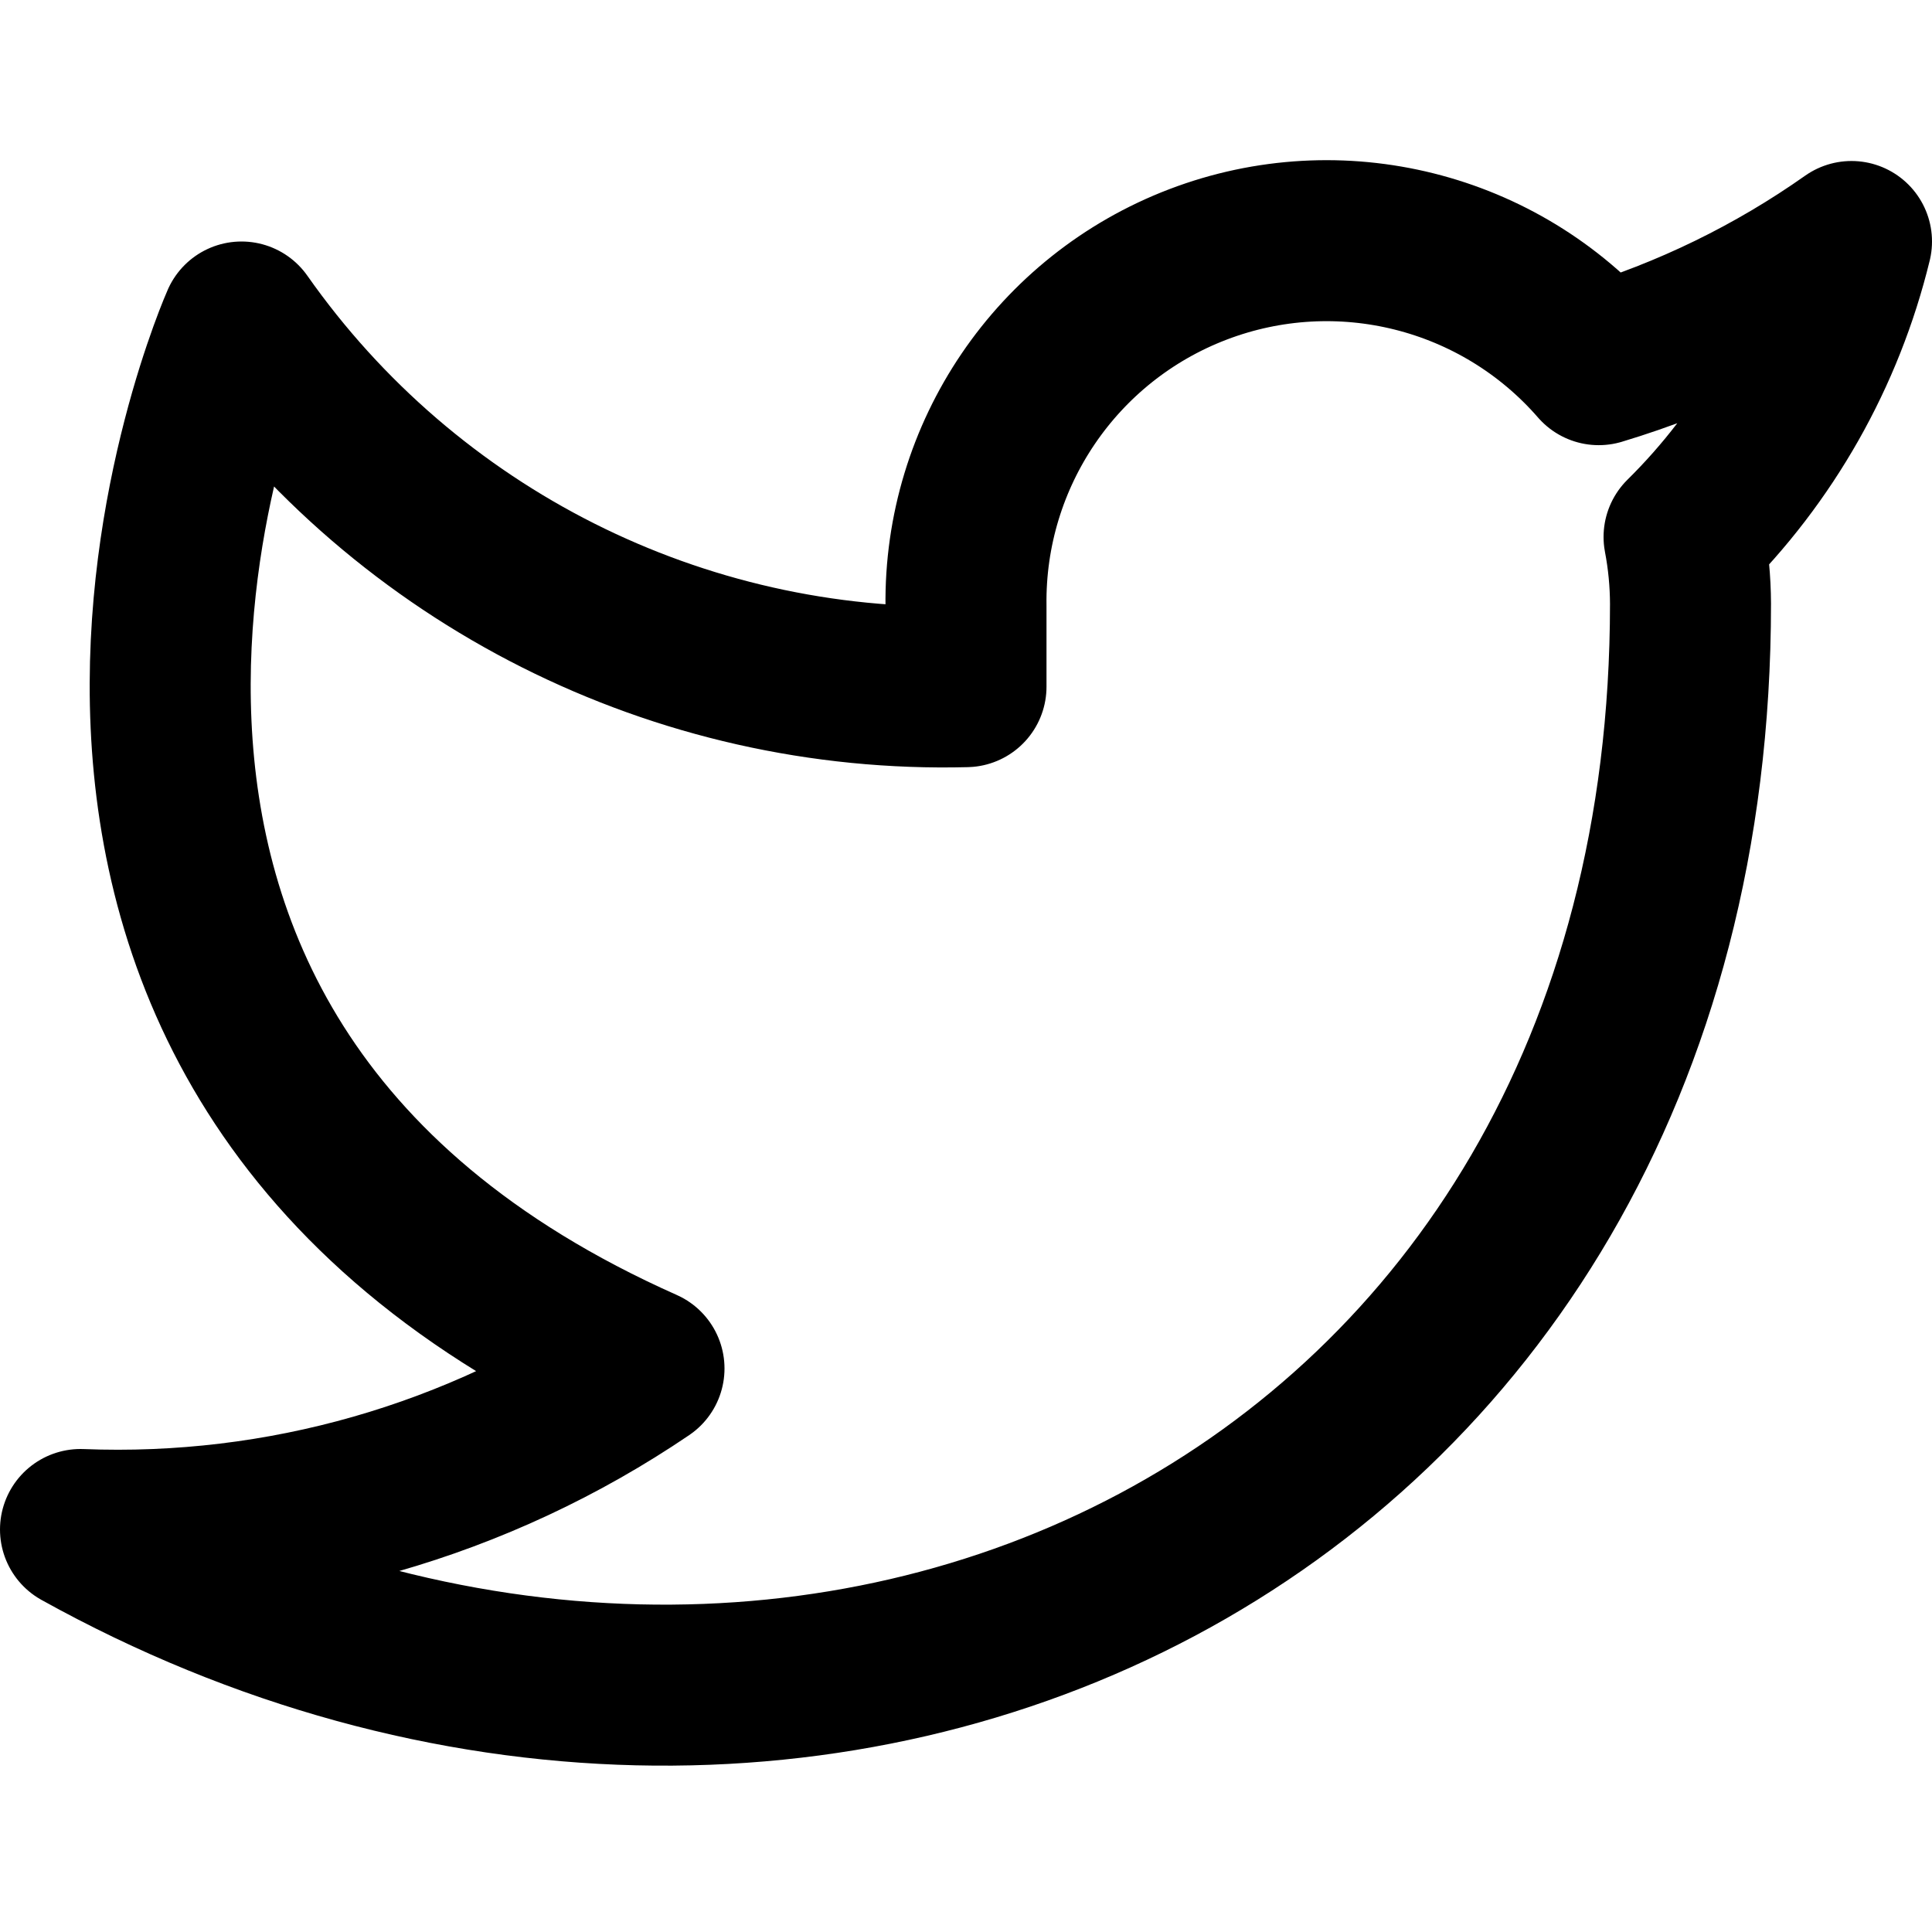
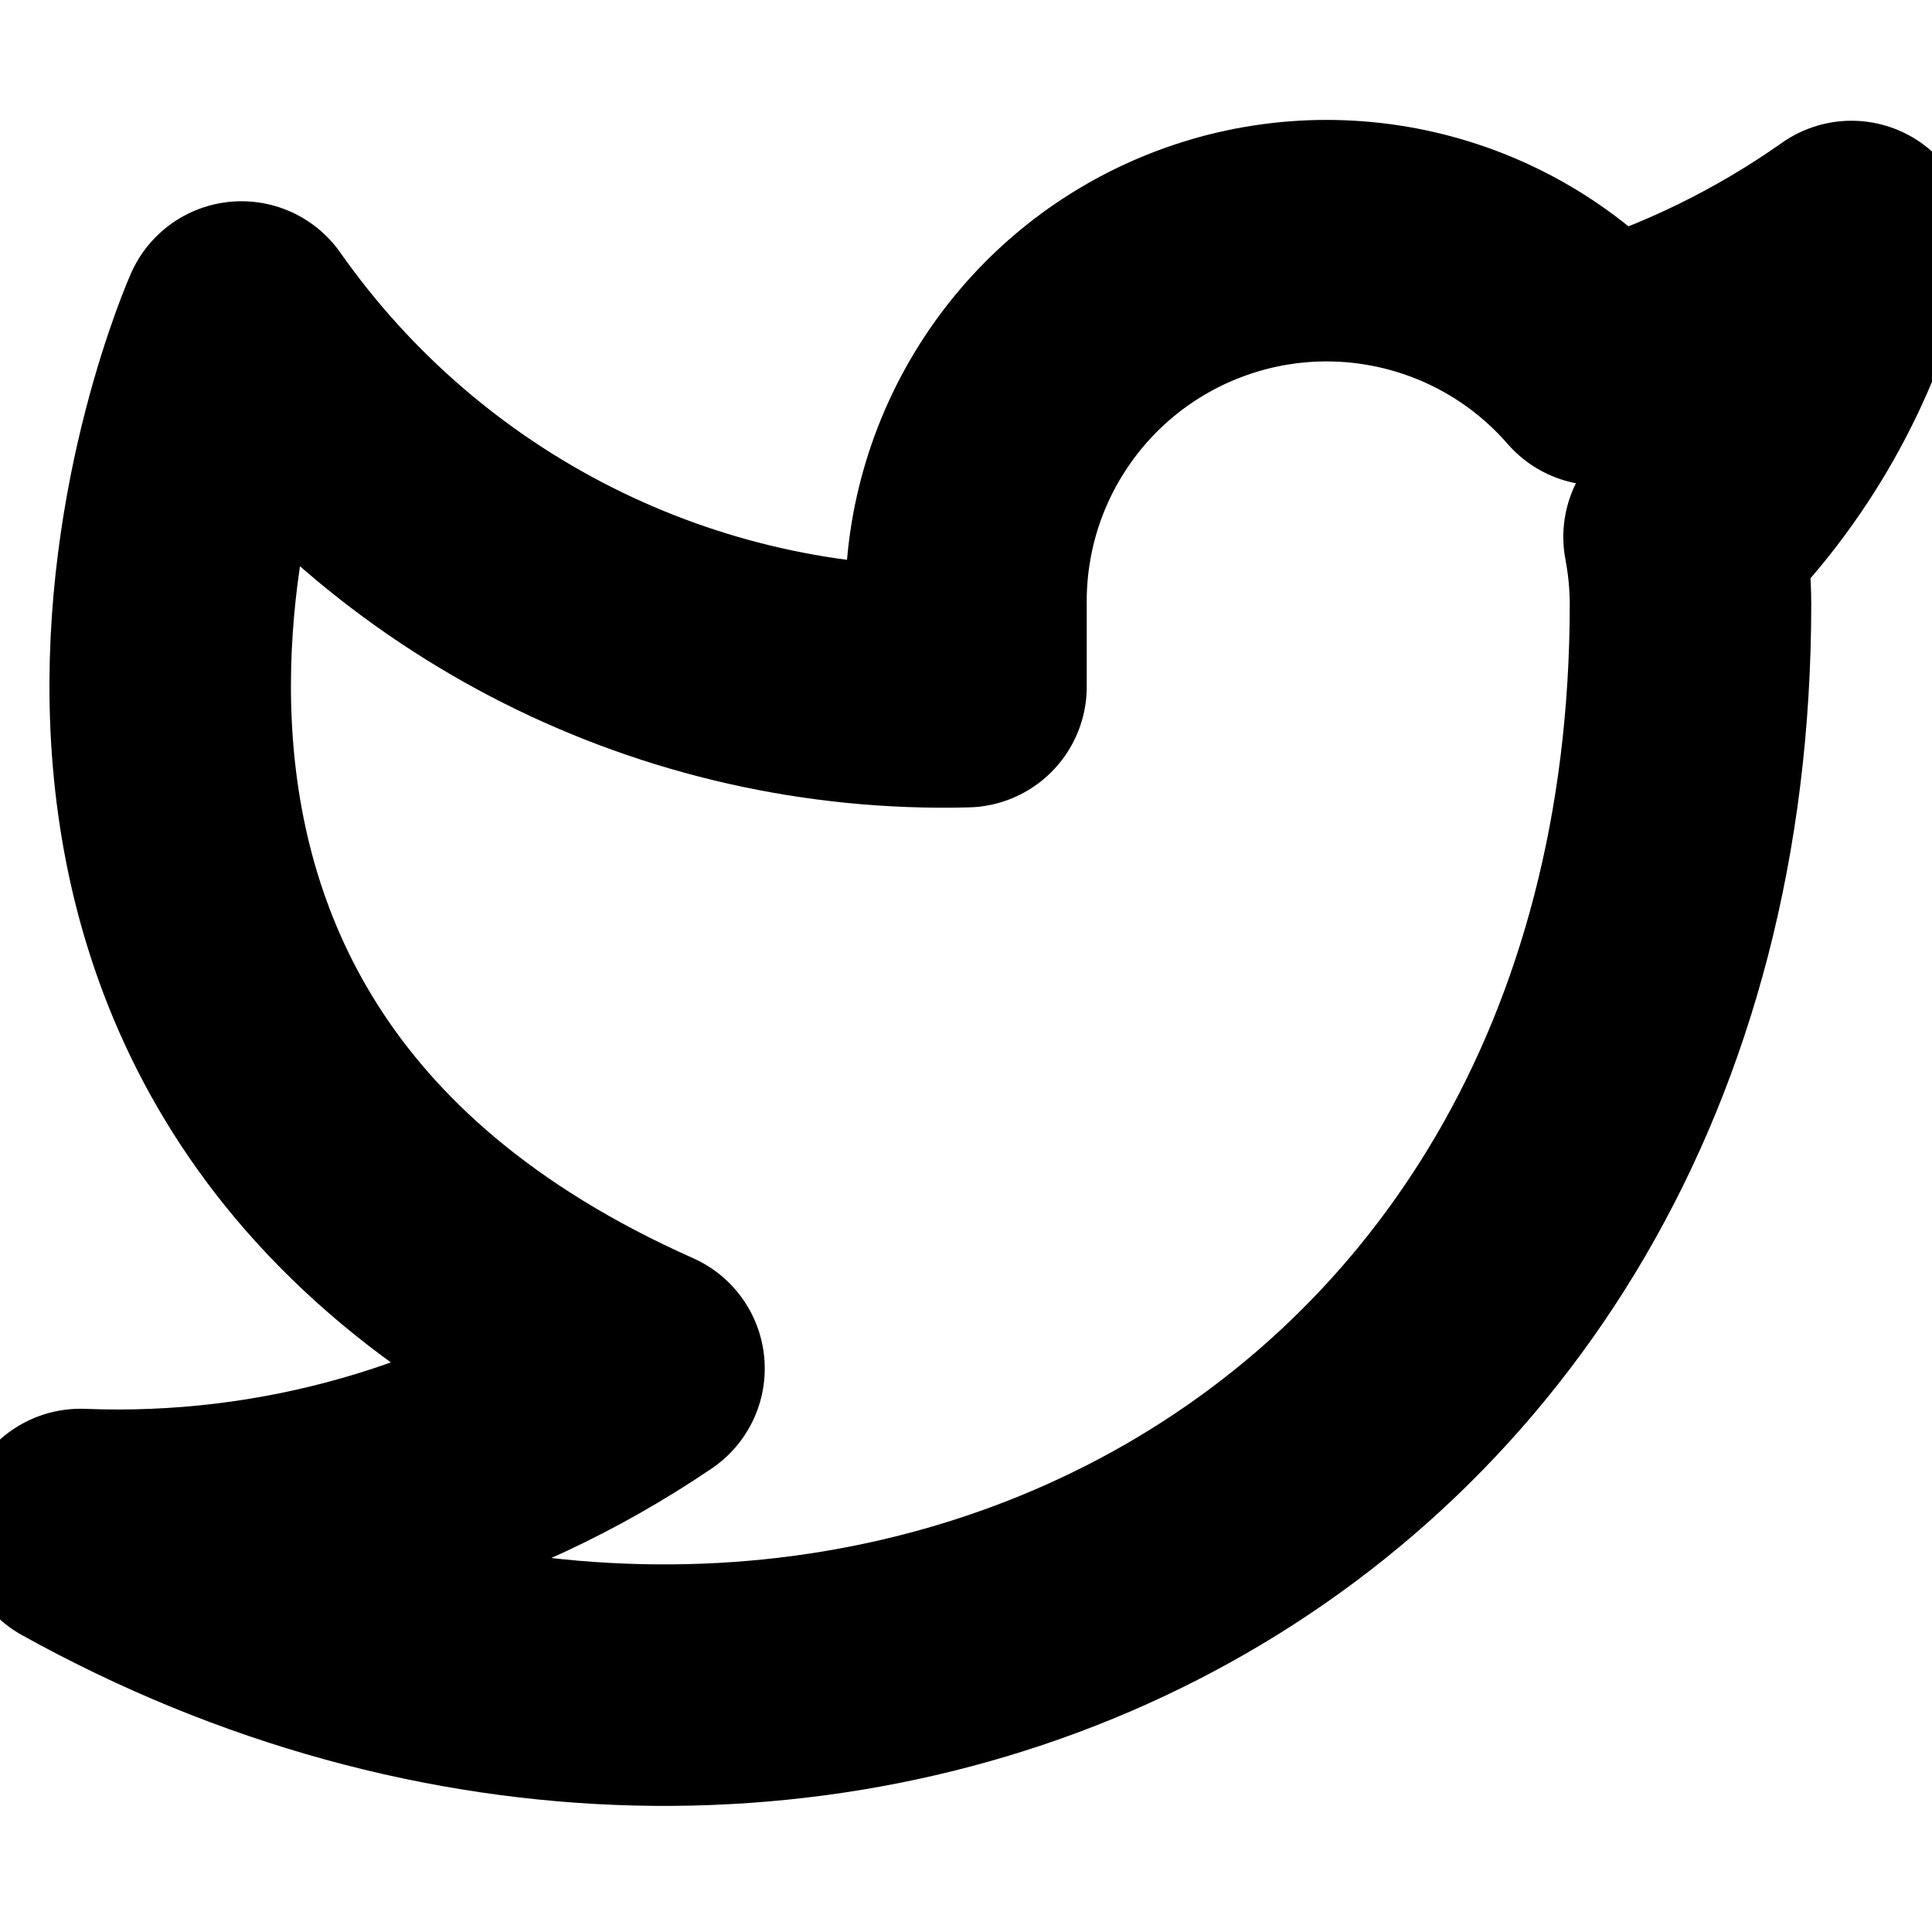
- <svg xmlns="http://www.w3.org/2000/svg" width="12" height="12" viewBox="0 0 24 24" fill="none" stroke="currentColor" stroke-width="2" stroke-linecap="round" stroke-linejoin="round" class="feather feather-twitter">
+ <svg xmlns="http://www.w3.org/2000/svg" width="12" height="12" viewBox="0 0 24 24" fill="none" stroke="currentColor" stroke-width="3" stroke-linecap="round" stroke-linejoin="round" class="feather feather-twitter">
  <path d="M23 3a10.9 10.9 0 0 1-3.14 1.53 4.48 4.48 0 0 0-7.86 3v1A10.66 10.66 0 0 1 3 4s-4 9 5 13a11.64 11.64 0 0 1-7 2c9 5 20 0 20-11.5a4.5 4.5 0 0 0-.08-.83A7.72 7.72 0 0 0 23 3z" />
</svg>
